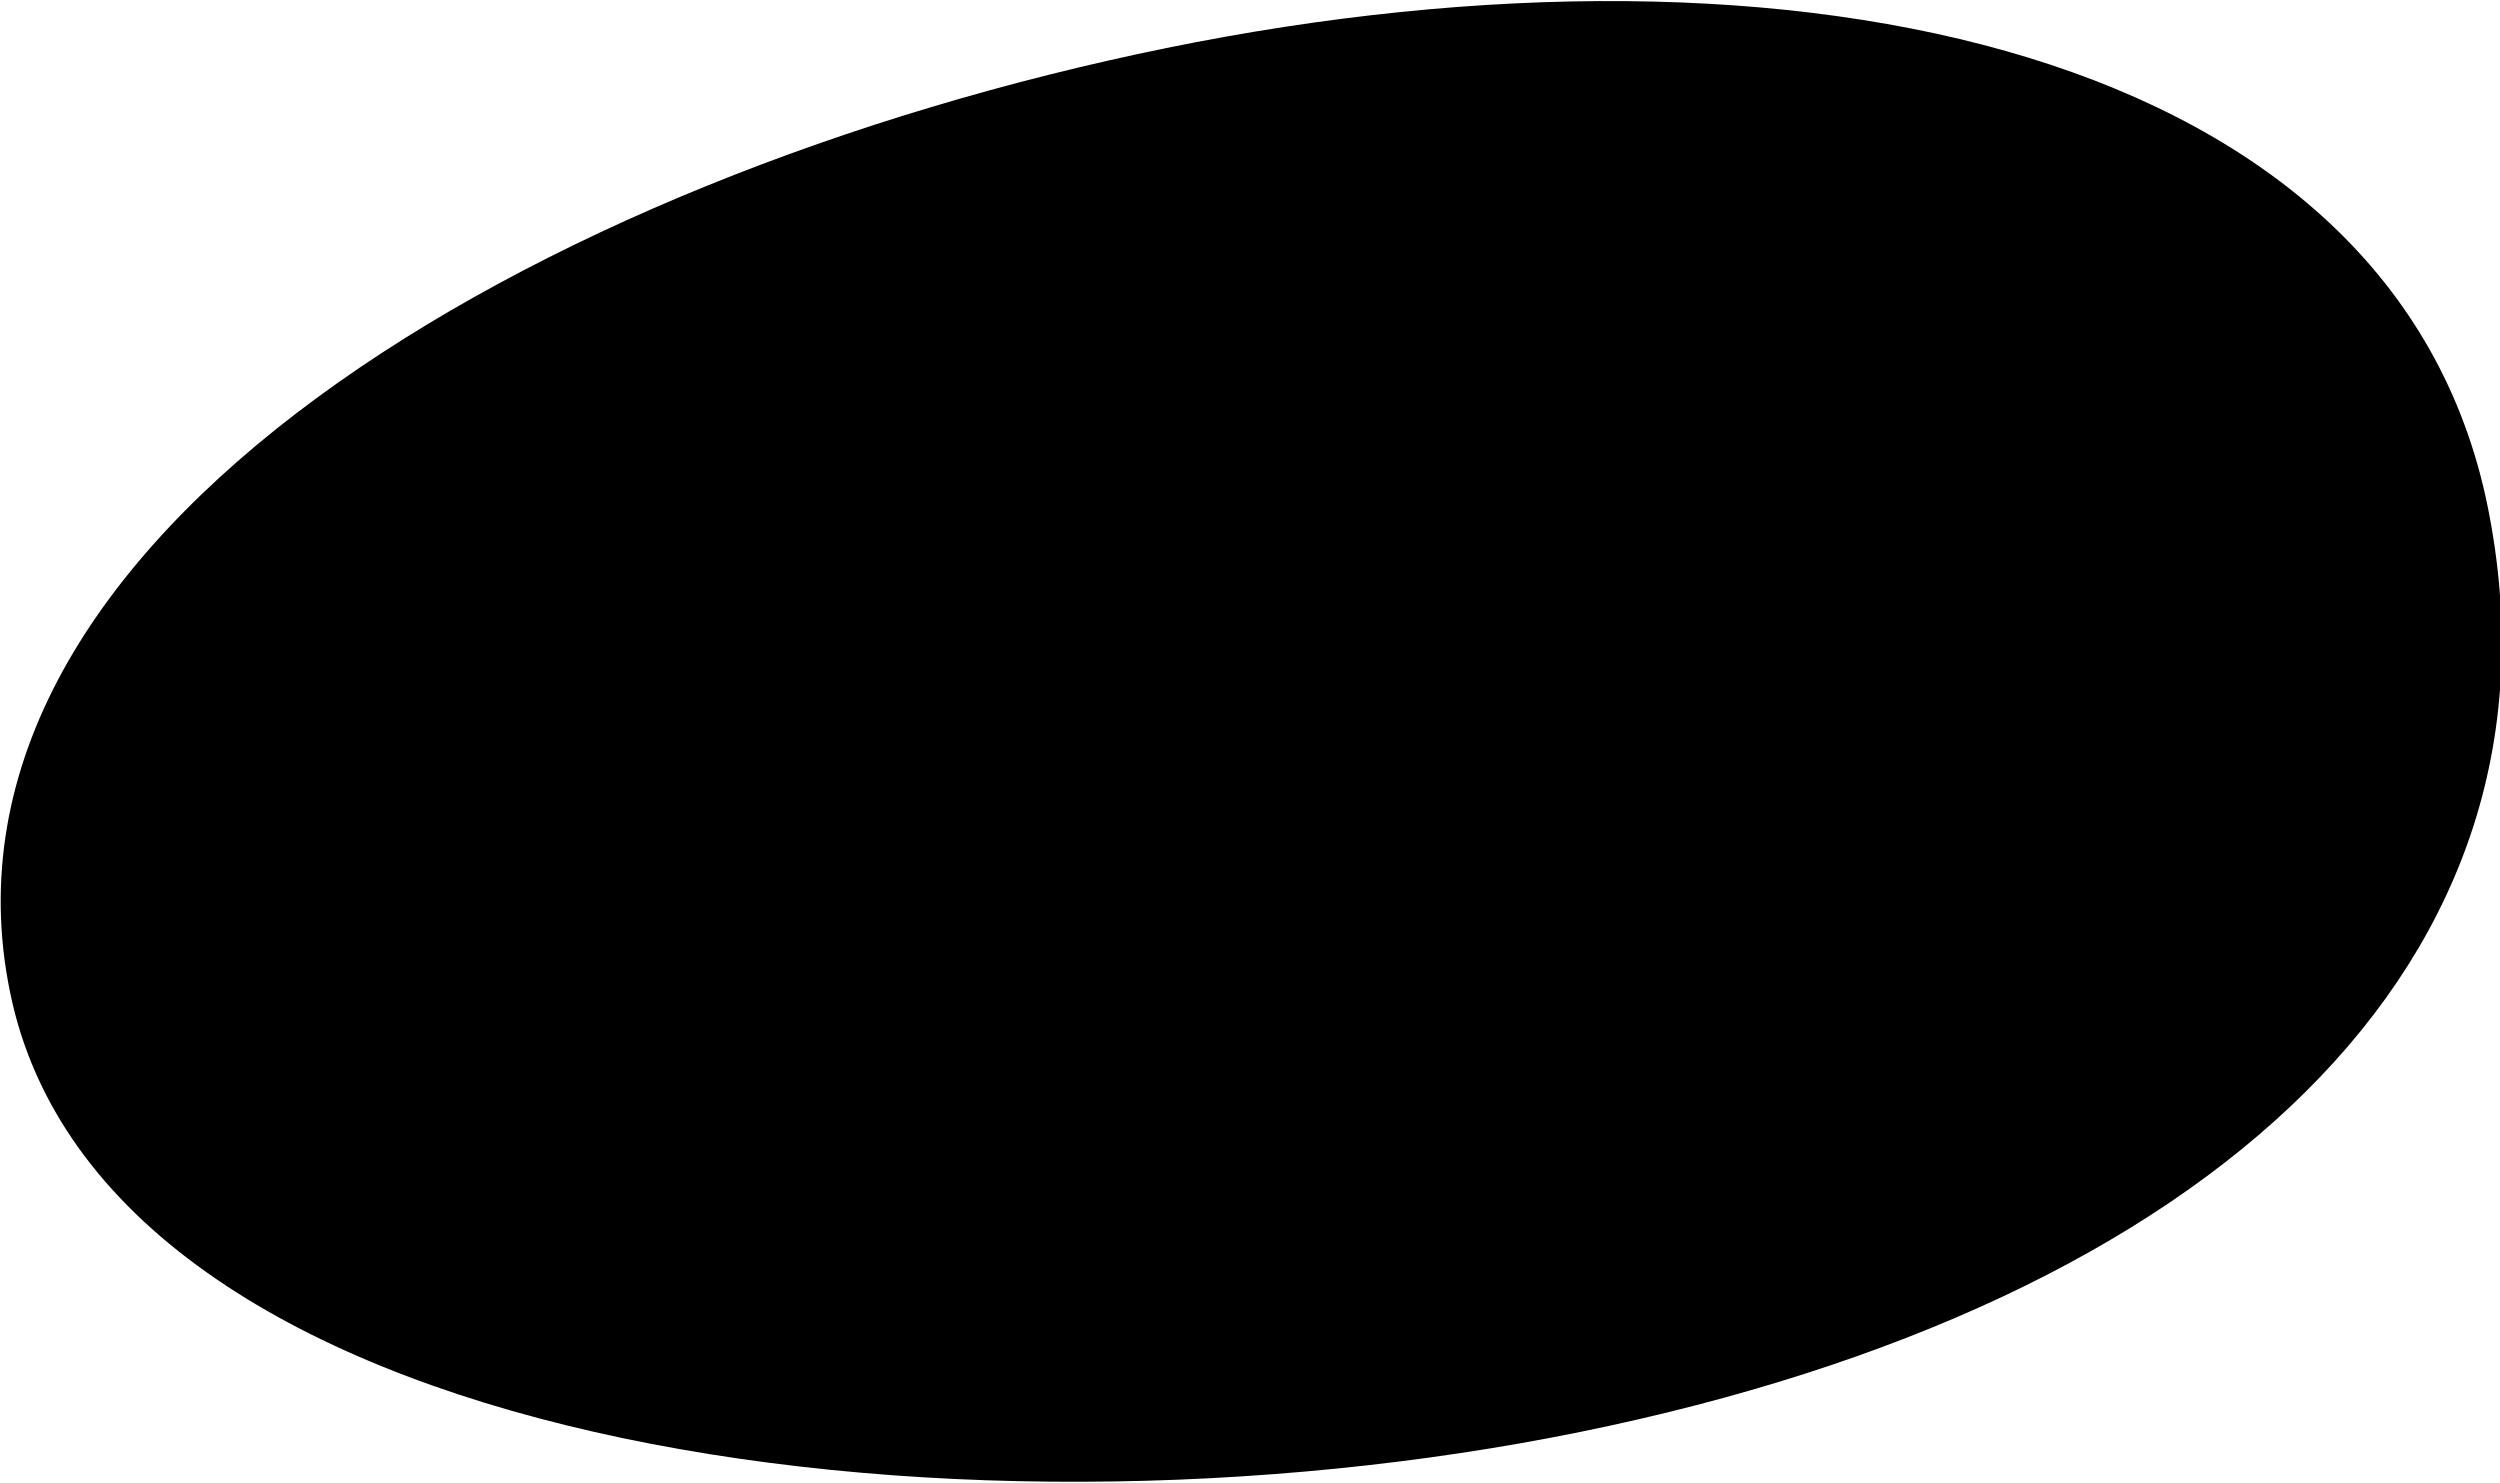
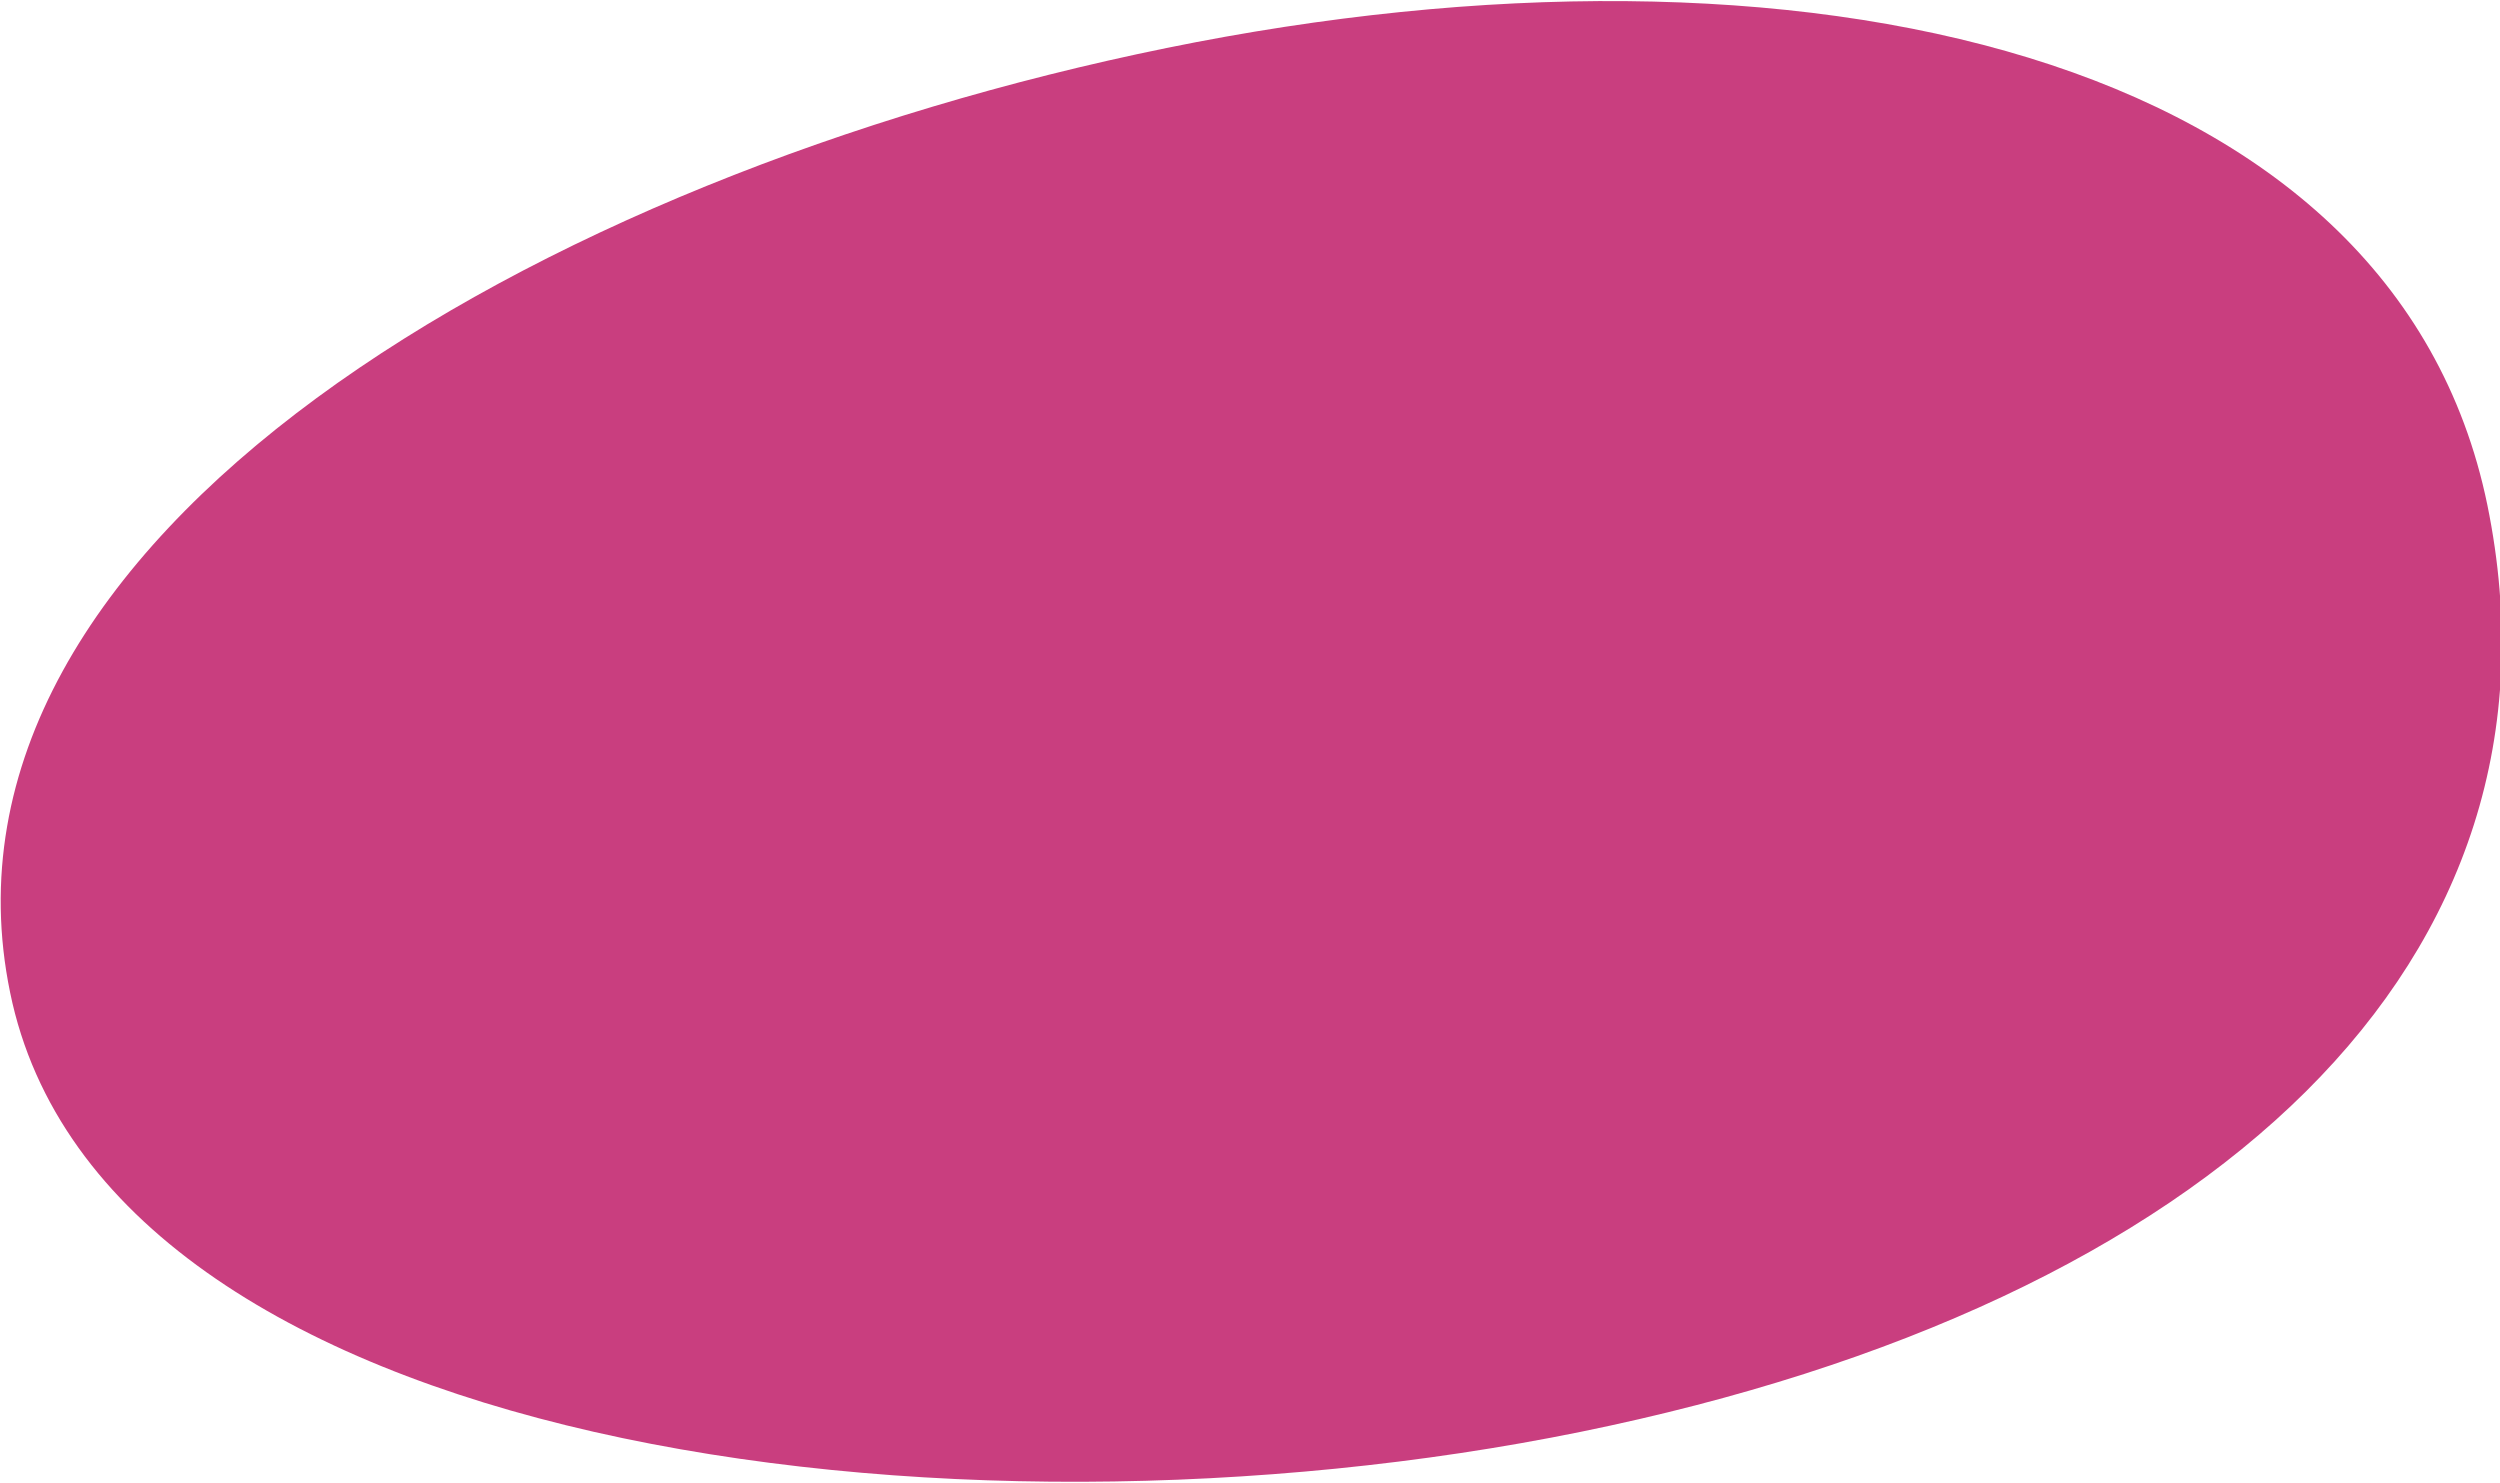
<svg xmlns="http://www.w3.org/2000/svg" version="1.1" id="Слой_1" x="0px" y="0px" viewBox="0 0 99 58.7" style="enable-background:new 0 0 99 58.7;" xml:space="preserve">
-   <path fill="currentColor" d="M0.4,39.3C-3.3,21.3,21.2,7,46.2,1.9C71.2-3.2,94.8,2,98.5,20c3.7,18.1-10.9,31.6-35.9,36.7C37.6,61.8,4.1,57.4,0.4,39.3z" />
+   <path fill="#C93E7F" d="M0.4,39.3C-3.3,21.3,21.2,7,46.2,1.9C71.2-3.2,94.8,2,98.5,20c3.7,18.1-10.9,31.6-35.9,36.7C37.6,61.8,4.1,57.4,0.4,39.3z" />
</svg>
